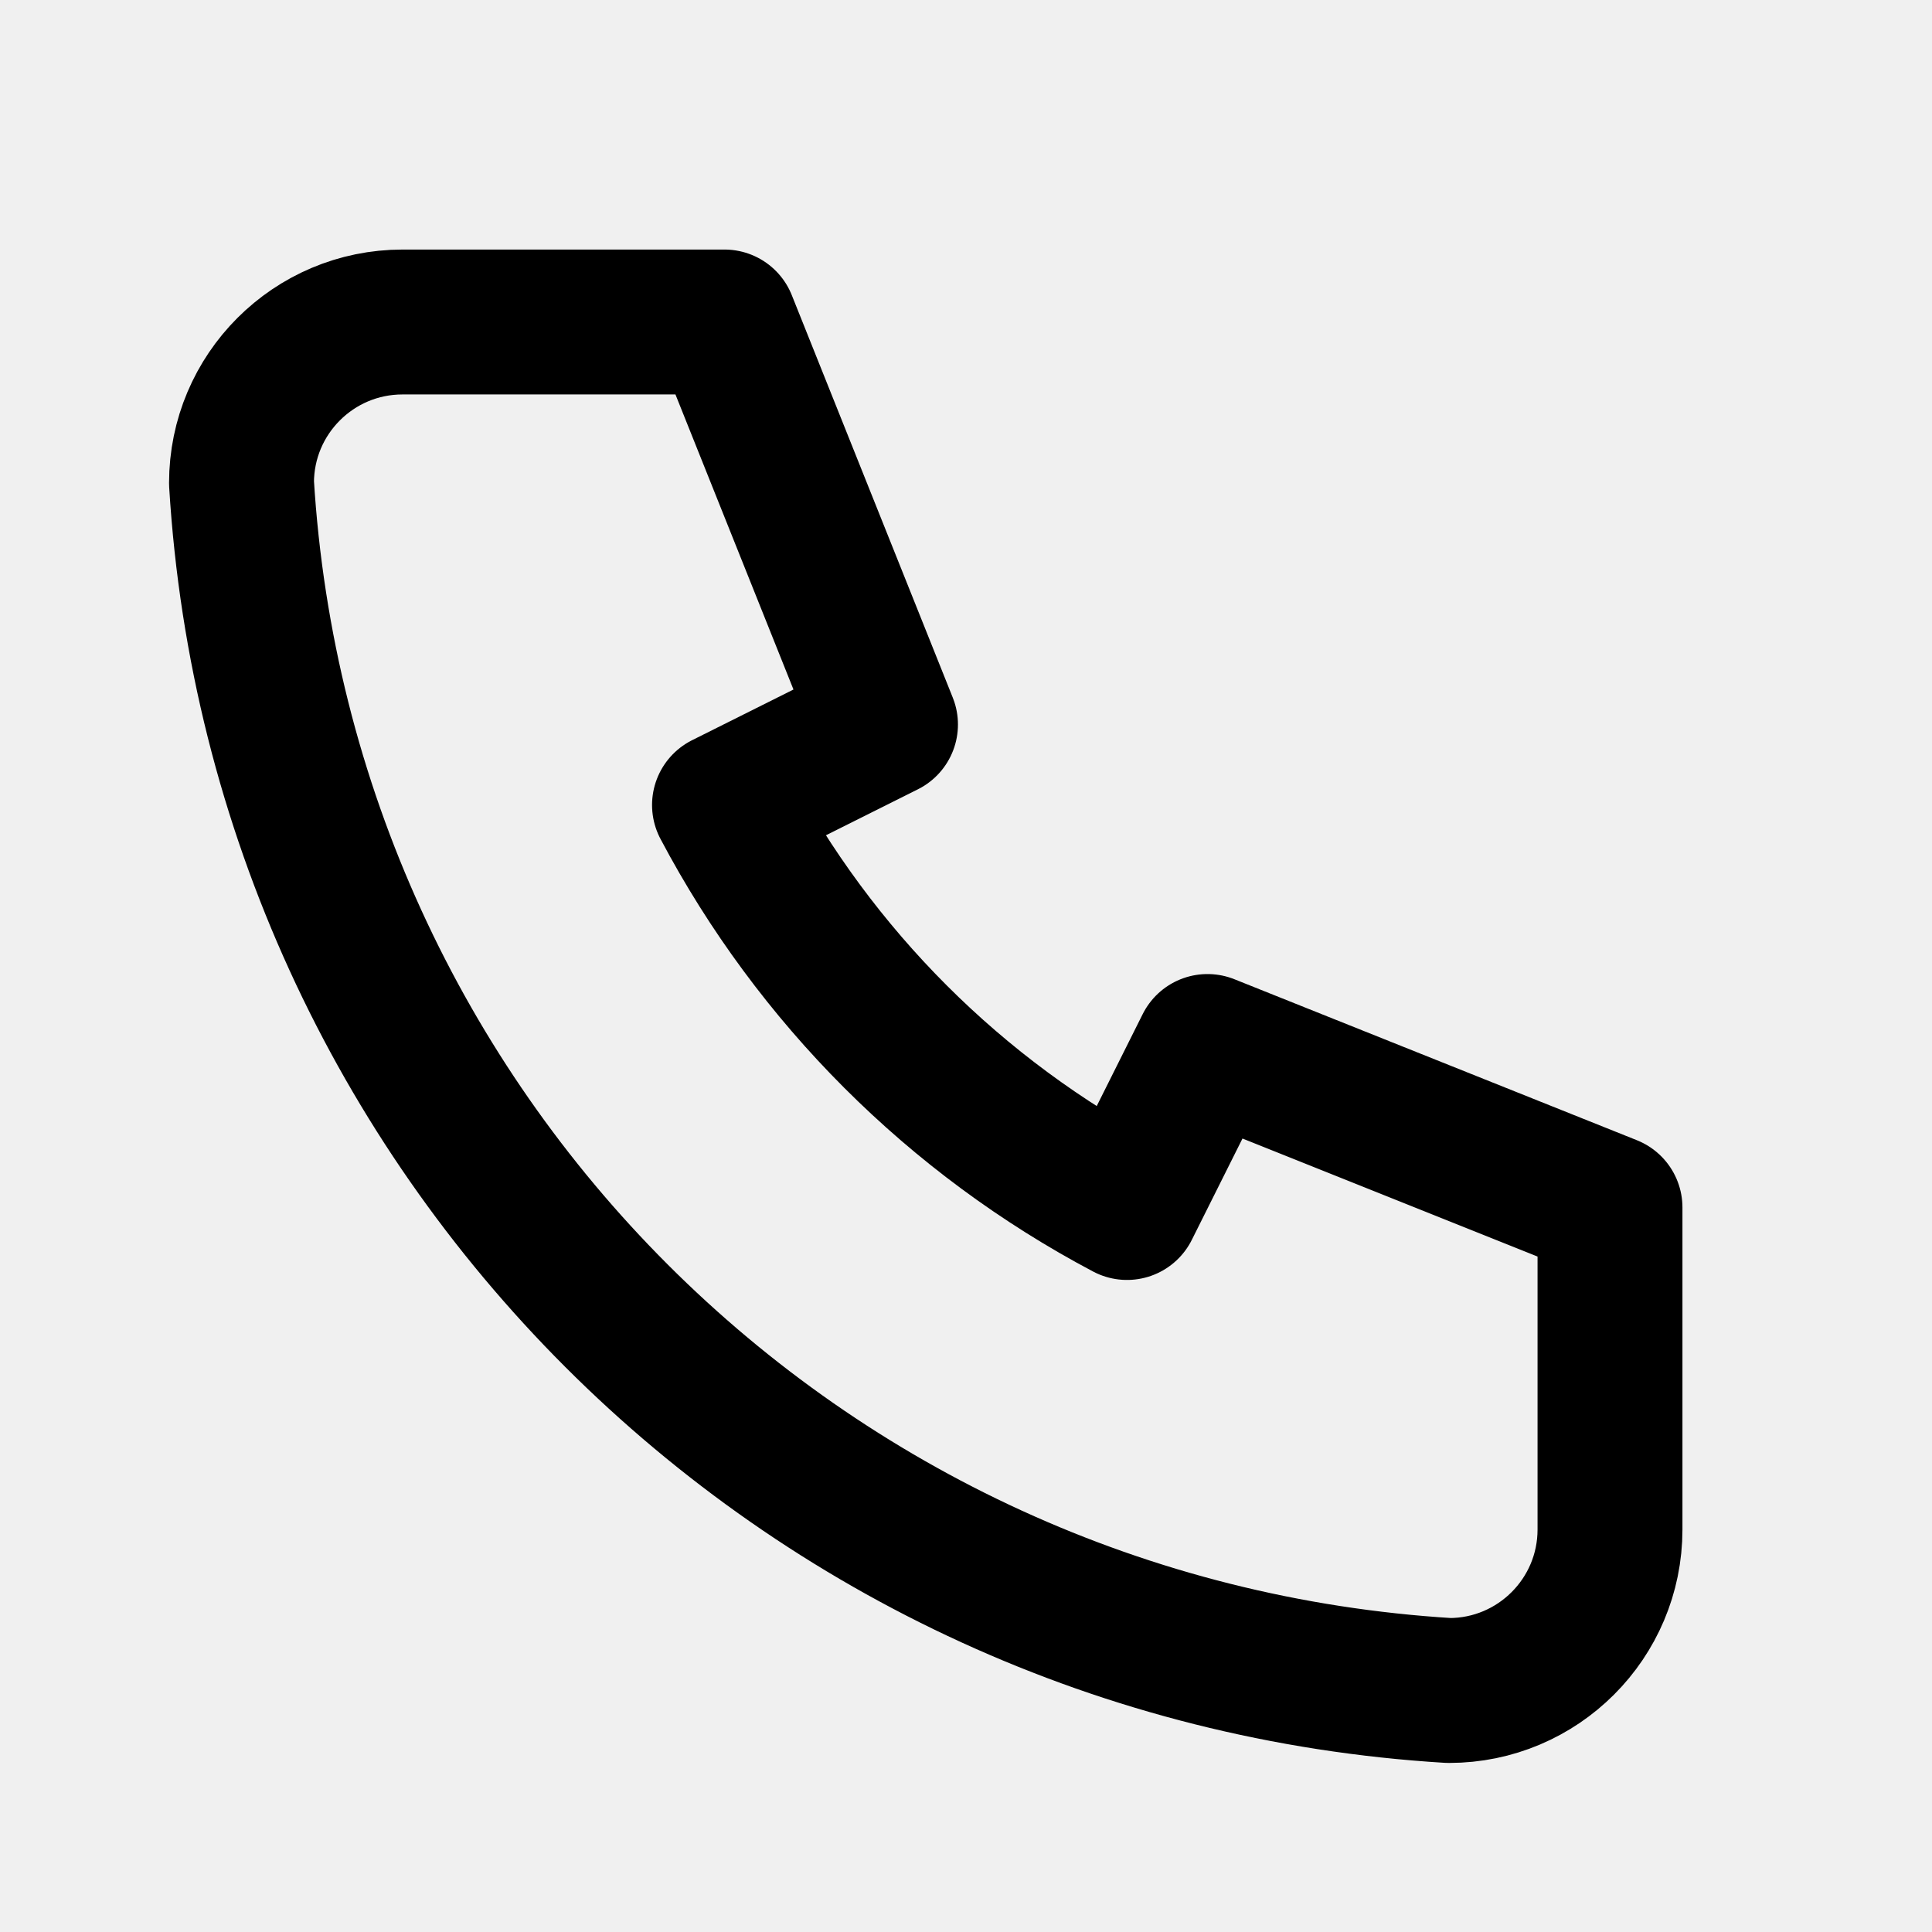
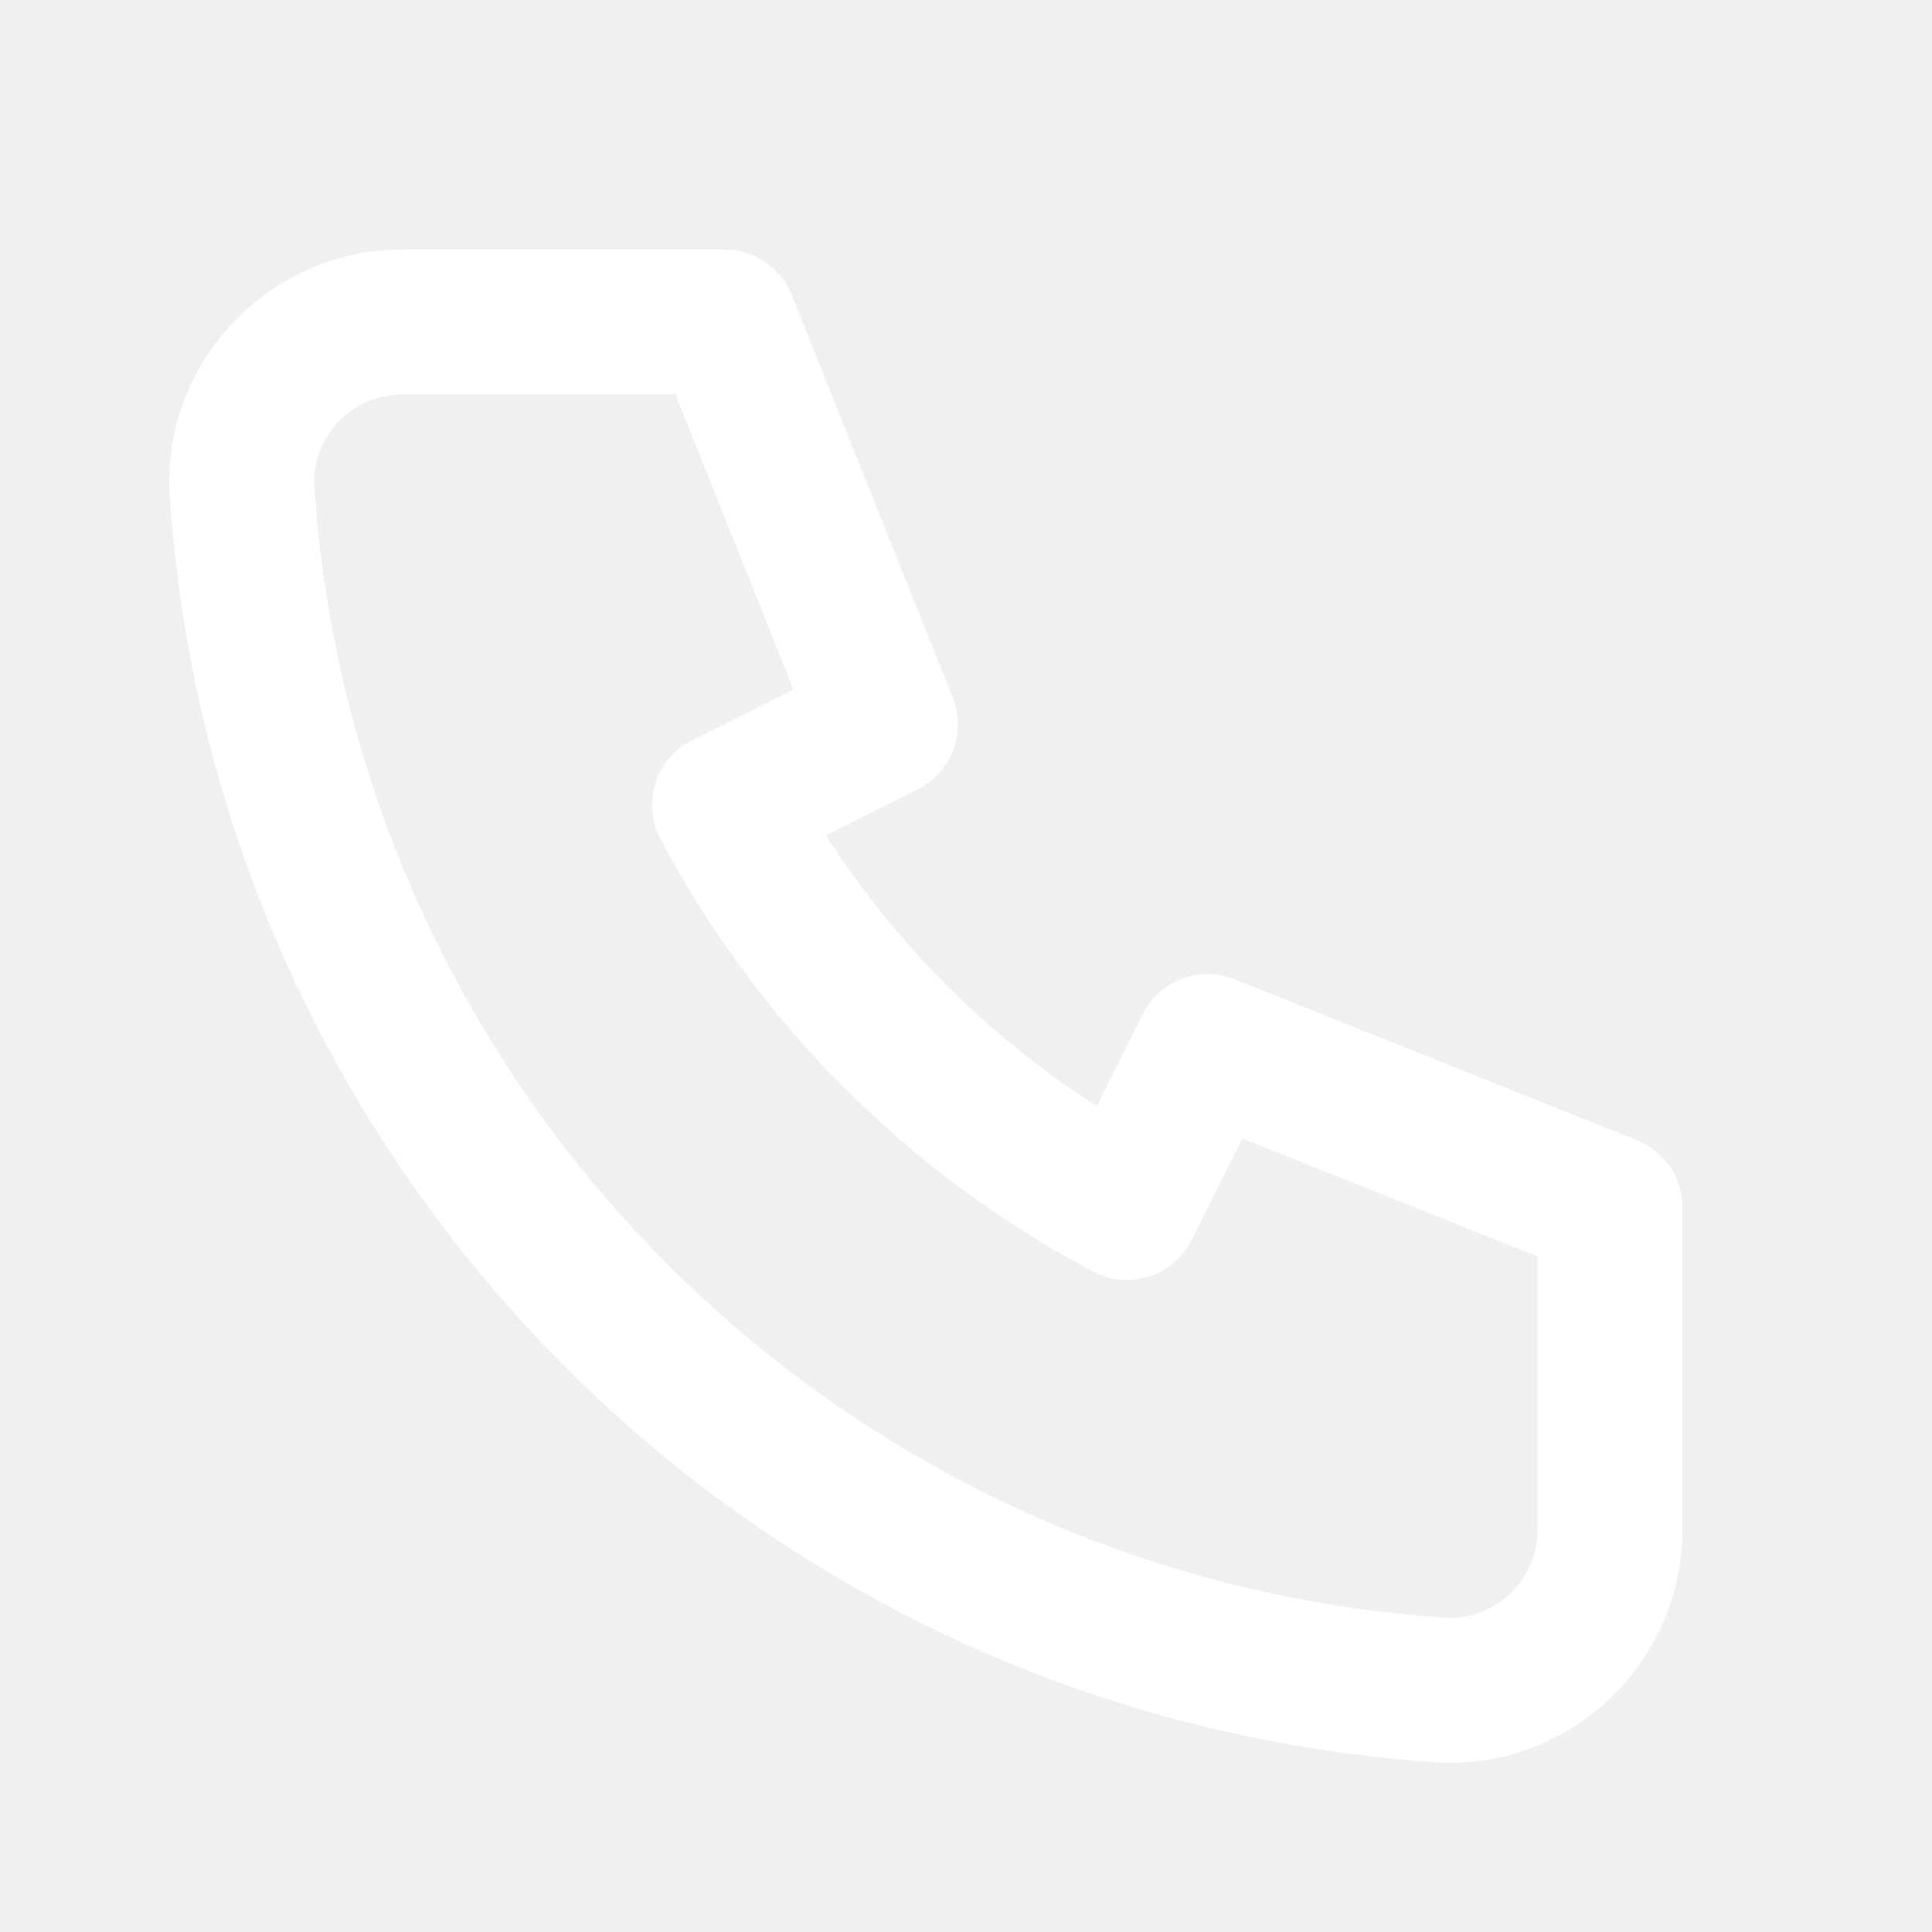
<svg xmlns="http://www.w3.org/2000/svg" viewBox="0 0 24 24" fill="none">
-   <path d="M5 4h4l2 5-2 1a12 12 0 0 0 5 5l1-2 5 2v4a2 2 0 0 1-2 2A16 16 0 0 1 3 6a2 2 0 0 1 2-2z" stroke="currentColor" stroke-width="1.8" stroke-linecap="round" stroke-linejoin="round" />
+   <path d="M5 4h4l2 5-2 1a12 12 0 0 0 5 5l1-2 5 2v4a2 2 0 0 1-2 2A16 16 0 0 1 3 6a2 2 0 0 1 2-2z" stroke="white" stroke-width="1.8" stroke-linecap="round" stroke-linejoin="round" />
</svg>
